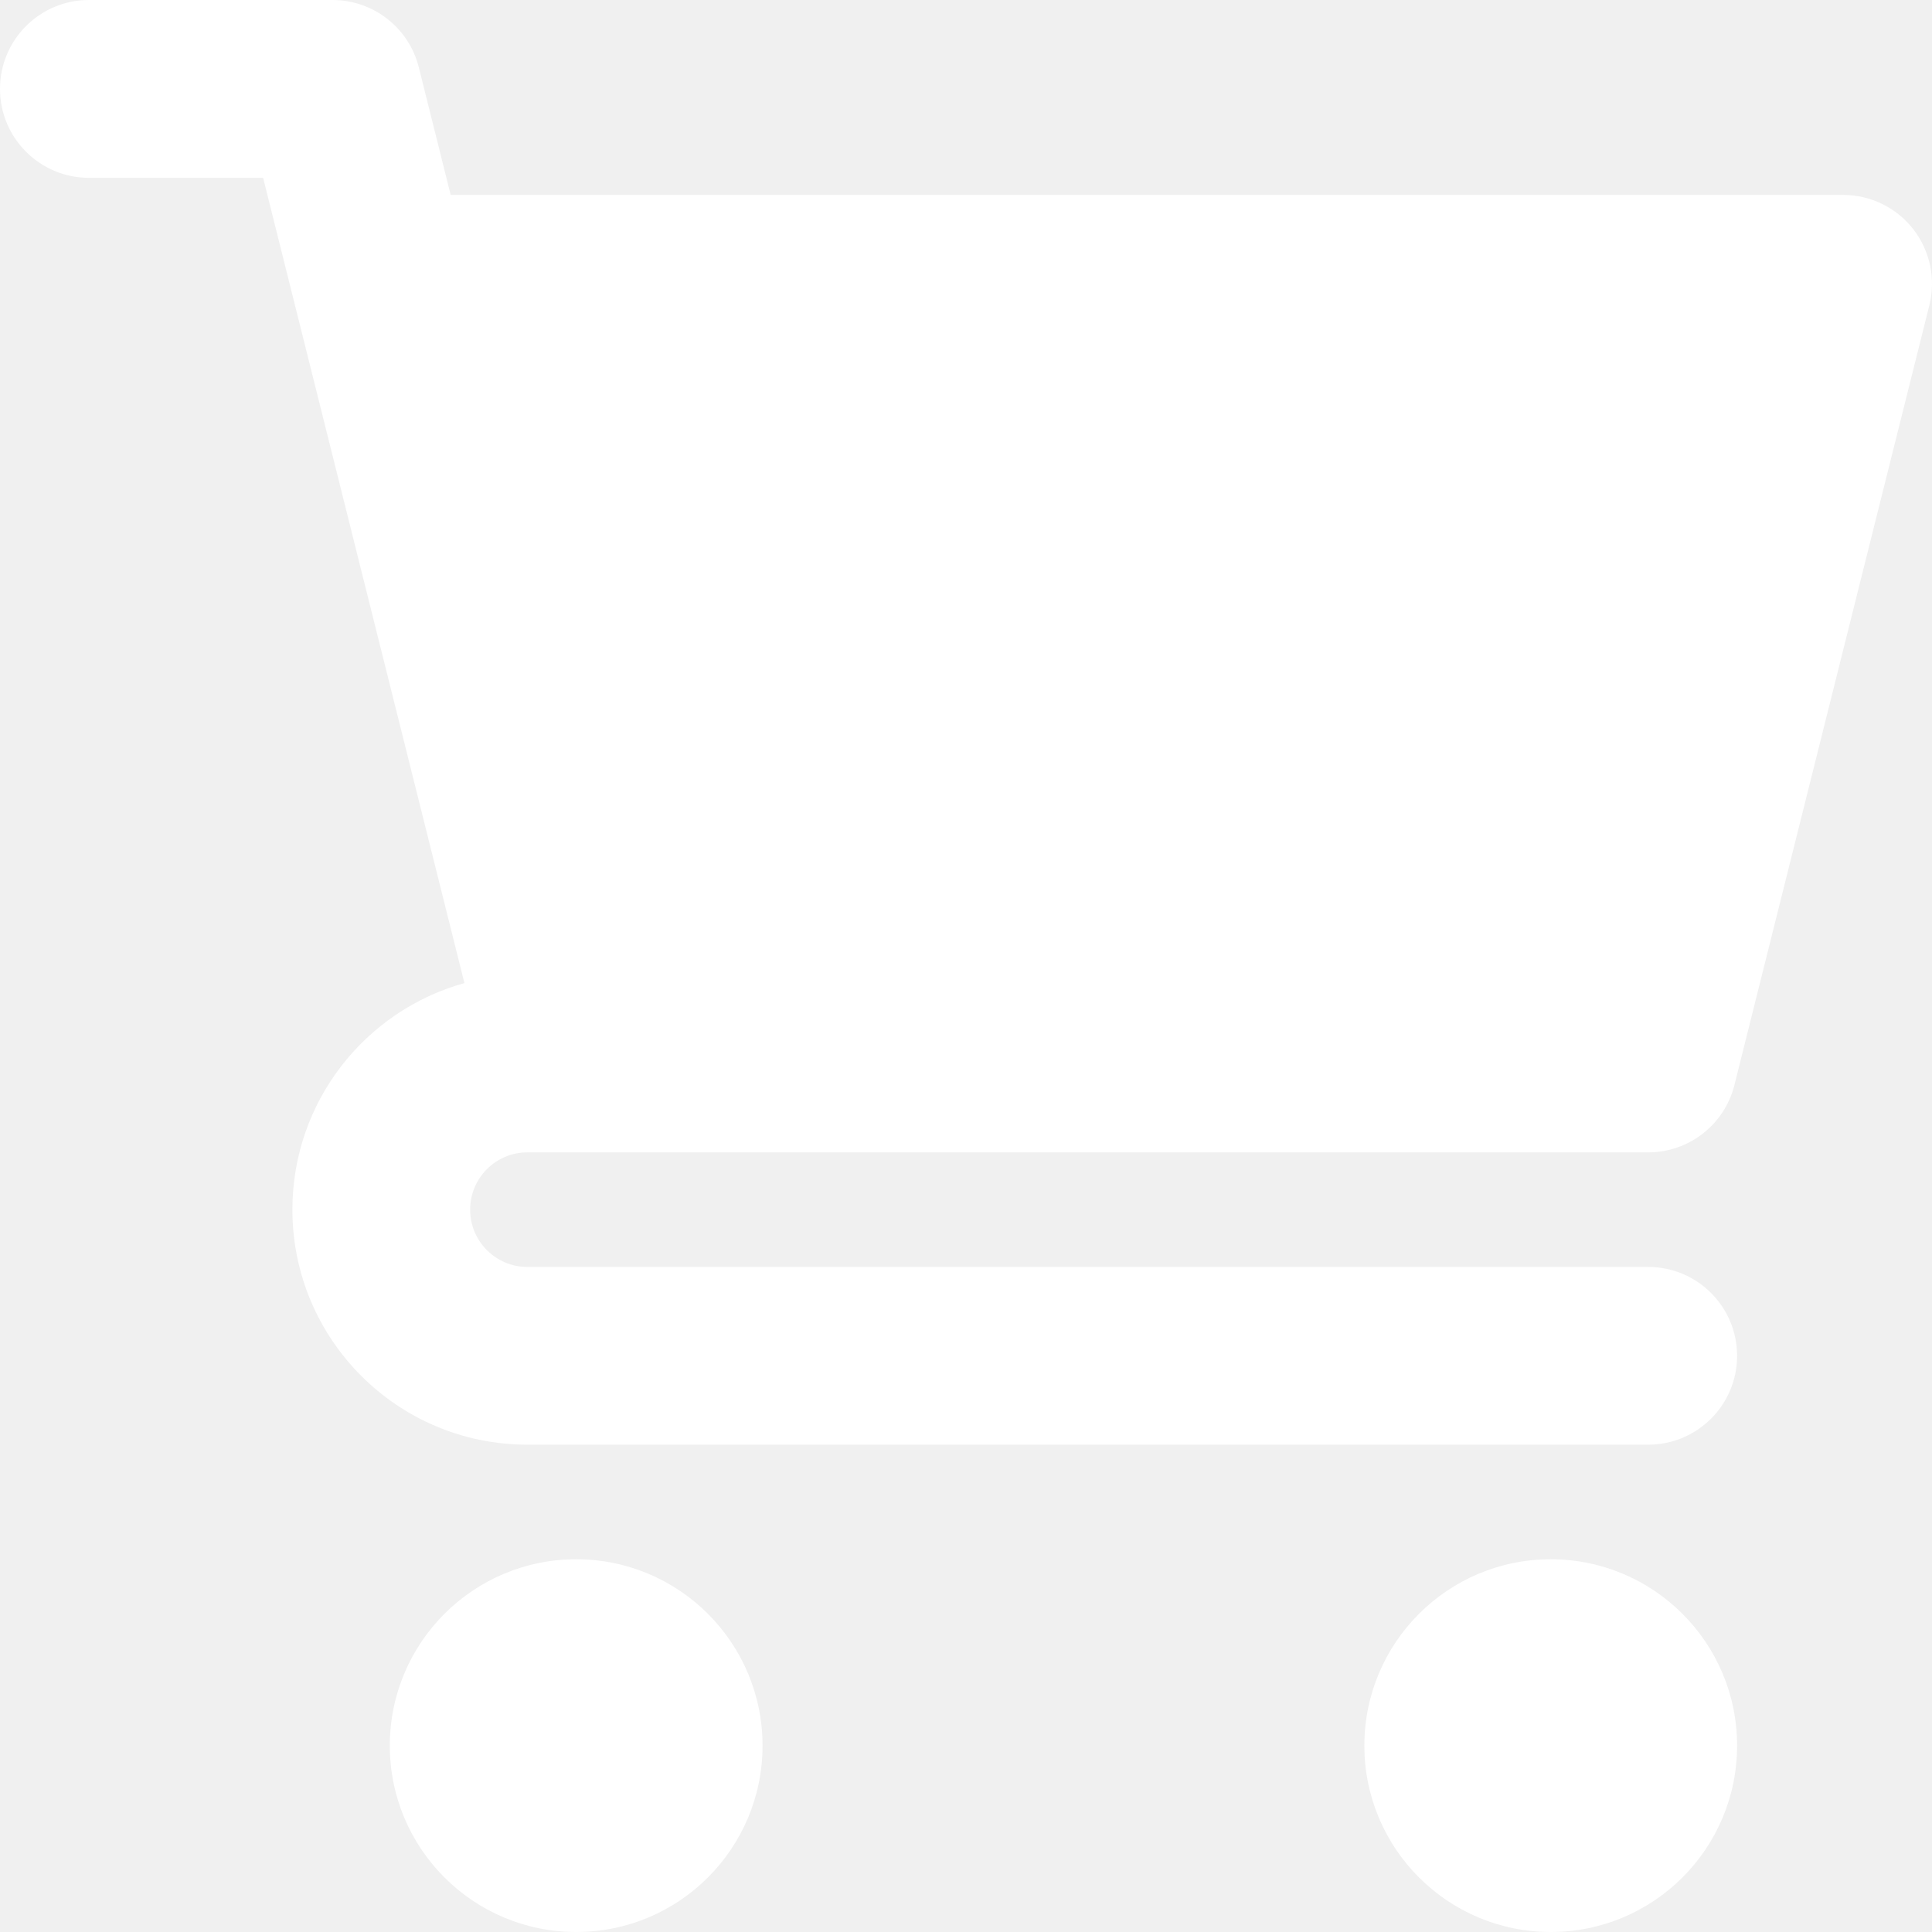
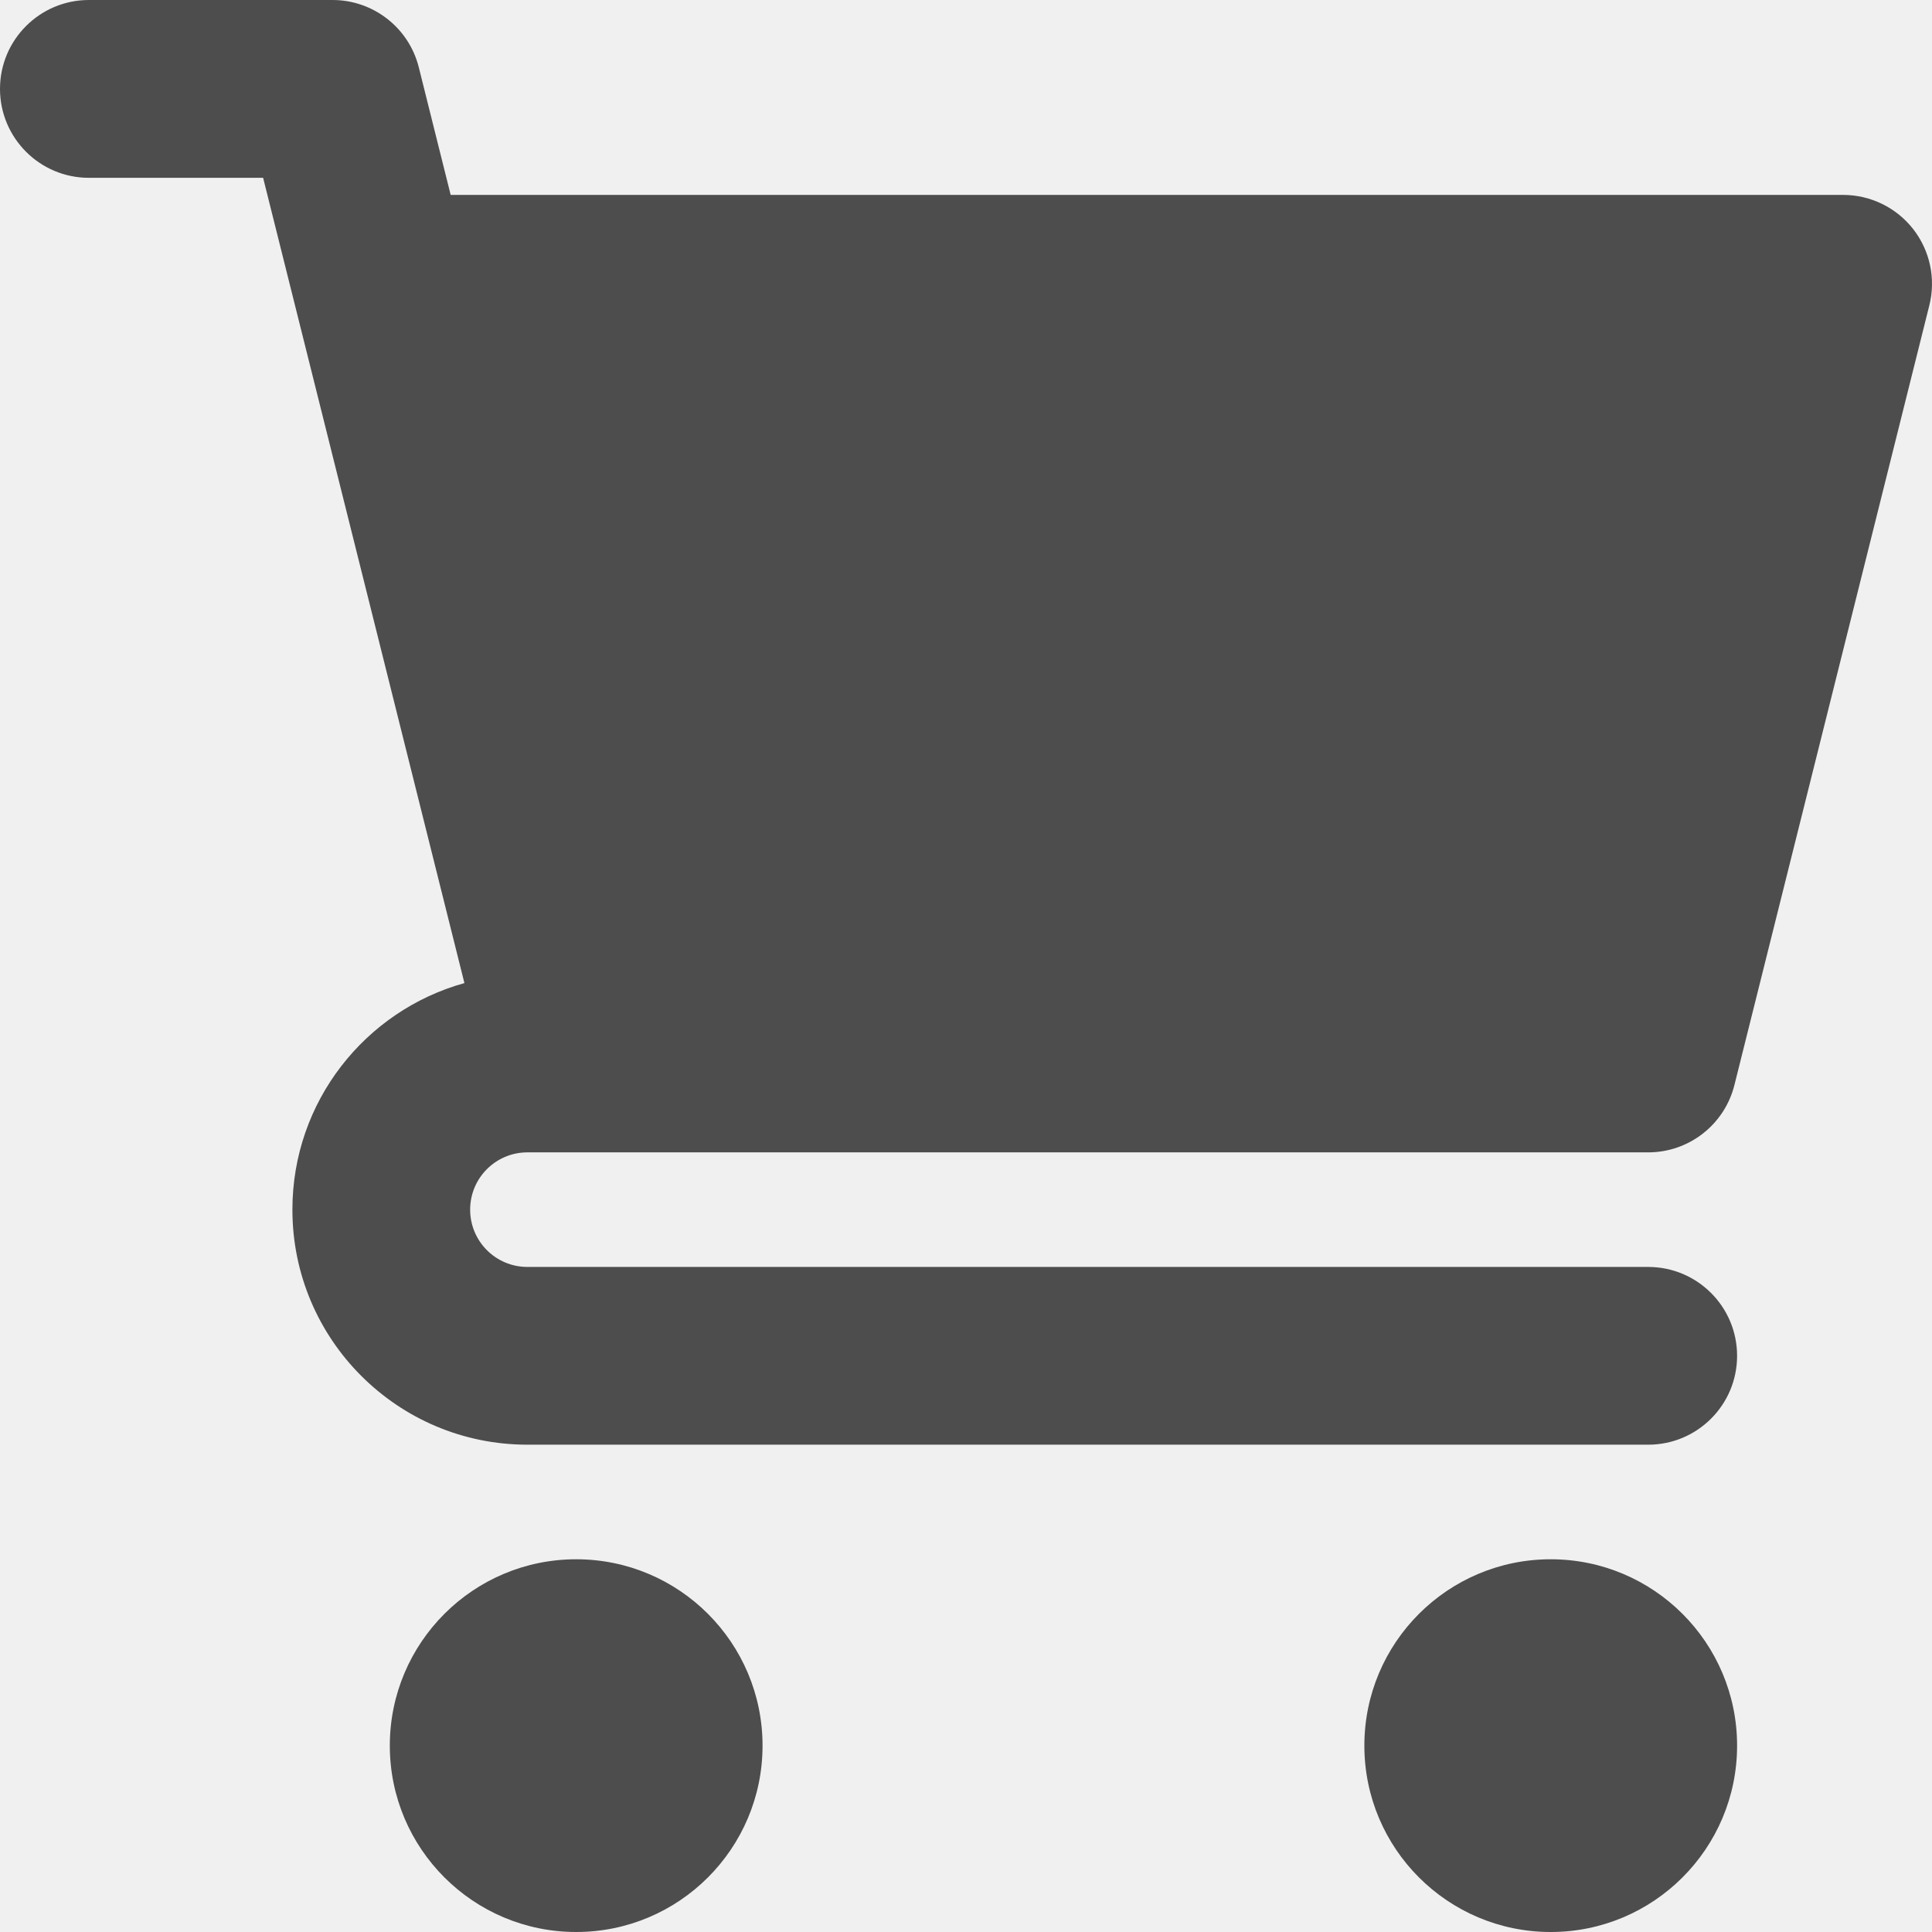
<svg xmlns="http://www.w3.org/2000/svg" width="26" height="26" viewBox="0 0 26 26" fill="none">
-   <path d="M1.196 0C0.536 0 0 0.536 0 1.196C0 1.857 0.536 2.393 1.196 2.393H3.541L6.25 13.23C4.915 13.601 3.935 14.825 3.935 16.279C3.935 18.026 5.351 19.442 7.098 19.442H22.181C22.841 19.442 23.377 18.907 23.377 18.246C23.377 17.585 22.841 17.05 22.181 17.05H7.098C6.672 17.05 6.327 16.705 6.327 16.279C6.327 15.853 6.672 15.508 7.098 15.508H22.181C22.73 15.508 23.208 15.134 23.341 14.602L25.964 4.11C26.054 3.752 25.973 3.373 25.747 3.083C25.52 2.793 25.172 2.623 24.804 2.623H6.065L5.636 0.906C5.503 0.374 5.024 0 4.475 0H1.196Z" fill="#fff" />
-   <path d="M7.754 20.984C6.369 20.984 5.246 22.107 5.246 23.492C5.246 24.877 6.369 26 7.754 26C9.139 26 10.262 24.877 10.262 23.492C10.262 22.107 9.139 20.984 7.754 20.984Z" fill="#fff" />
-   <path d="M20.869 20.984C19.484 20.984 18.361 22.107 18.361 23.492C18.361 24.877 19.484 26 20.869 26C22.254 26 23.377 24.877 23.377 23.492C23.377 22.107 22.254 20.984 20.869 20.984Z" fill="#fff" />
+   <path d="M1.196 0C0.536 0 0 0.536 0 1.196C0 1.857 0.536 2.393 1.196 2.393H3.541L6.25 13.23C4.915 13.601 3.935 14.825 3.935 16.279C3.935 18.026 5.351 19.442 7.098 19.442H22.181C22.841 19.442 23.377 18.907 23.377 18.246C23.377 17.585 22.841 17.05 22.181 17.05H7.098C6.672 17.05 6.327 16.705 6.327 16.279C6.327 15.853 6.672 15.508 7.098 15.508H22.181C22.73 15.508 23.208 15.134 23.341 14.602L25.964 4.11C26.054 3.752 25.973 3.373 25.747 3.083C25.52 2.793 25.172 2.623 24.804 2.623H6.065L5.636 0.906C5.503 0.374 5.024 0 4.475 0H1.196Z" fill="#4d4d4d" />
+   <path d="M7.754 20.984C6.369 20.984 5.246 22.107 5.246 23.492C5.246 24.877 6.369 26 7.754 26C9.139 26 10.262 24.877 10.262 23.492C10.262 22.107 9.139 20.984 7.754 20.984Z" fill="#4d4d4d" />
+   <path d="M20.869 20.984C19.484 20.984 18.361 22.107 18.361 23.492C18.361 24.877 19.484 26 20.869 26C22.254 26 23.377 24.877 23.377 23.492C23.377 22.107 22.254 20.984 20.869 20.984Z" fill="#4d4d4d" />
</svg>
